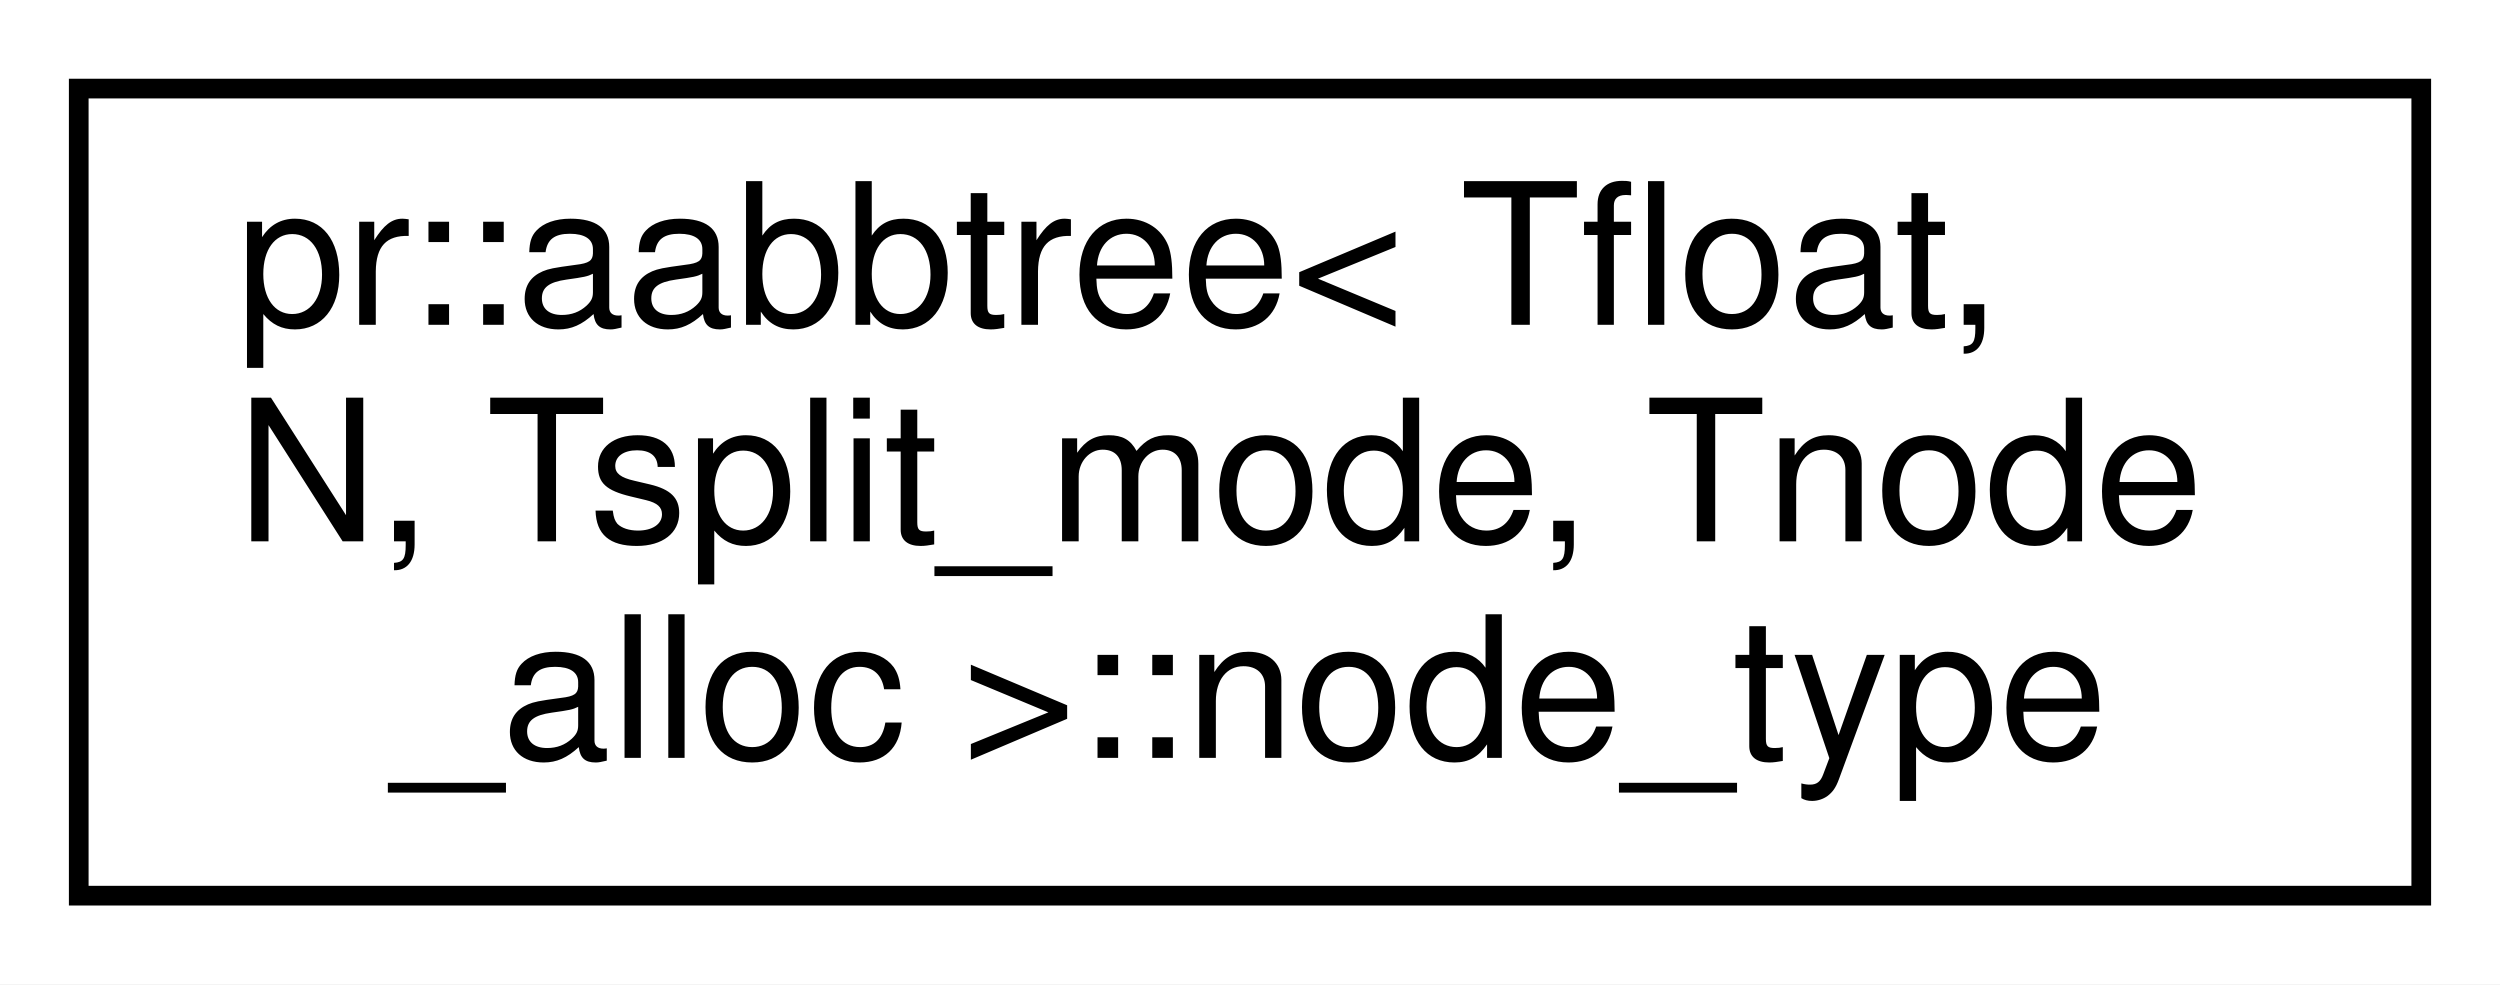
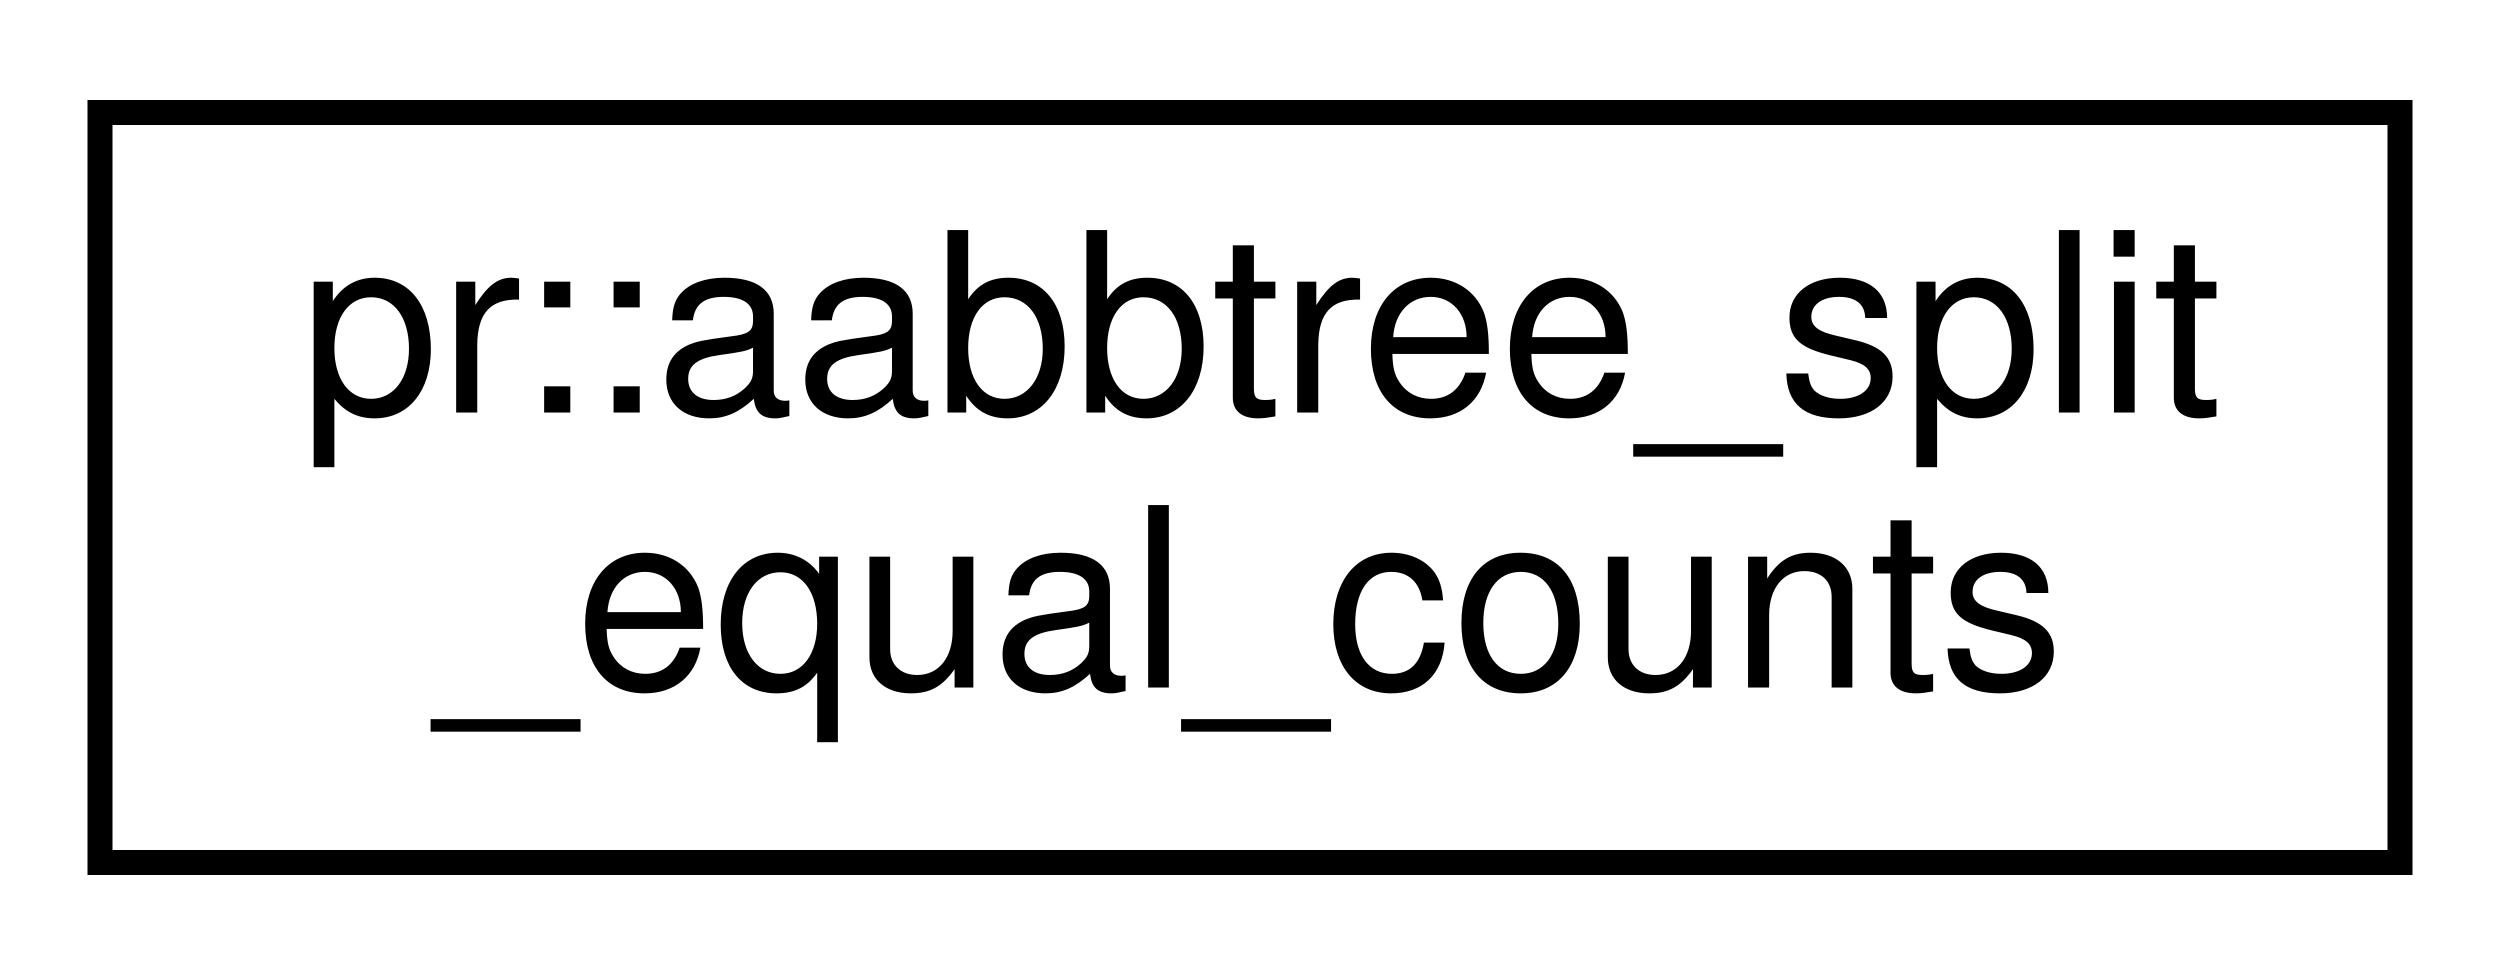
- <svg xmlns="http://www.w3.org/2000/svg" xmlns:xlink="http://www.w3.org/1999/xlink" width="127pt" height="50pt" viewBox="0.00 0.00 127.00 50.00">
-   <g id="graph0" class="graph" transform="scale(1 1) rotate(0) translate(4 46)">
-     <polygon fill="#ffffff" stroke="transparent" points="-4,4 -4,-46 123,-46 123,4 -4,4" />
+ <svg xmlns="http://www.w3.org/2000/svg" xmlns:xlink="http://www.w3.org/1999/xlink" width="100pt" height="39pt" viewBox="0.00 0.00 100.00 39.00">
+   <g id="graph0" class="graph" transform="scale(1 1) rotate(0) translate(4 35)">
+     <polygon fill="#ffffff" stroke="transparent" points="-4,4 -4,-35 96,-35 96,4 -4,4" />
    <g id="node1" class="node">
      <g id="a_node1">
-         <a xlink:href="structpr_1_1aabbtree_1_1node__type.html" target="_top" xlink:title="Node type. ">
-           <polygon fill="#ffffff" stroke="#000000" points="0,-.5 0,-41.5 119,-41.5 119,-.5 0,-.5" />
-           <text text-anchor="start" x="8" y="-29.5" font-family="Helvetica,sans-Serif" font-size="10.00" fill="#000000">pr::aabbtree&lt; Tfloat,</text>
-           <text text-anchor="start" x="8" y="-18.5" font-family="Helvetica,sans-Serif" font-size="10.00" fill="#000000"> N, Tsplit_mode, Tnode</text>
-           <text text-anchor="middle" x="59.5" y="-7.5" font-family="Helvetica,sans-Serif" font-size="10.00" fill="#000000">_alloc &gt;::node_type</text>
+         <a xlink:href="structpr_1_1aabbtree__split__equal__counts.html" target="_top" xlink:title="Split by equal counts. ">
+           <polygon fill="#ffffff" stroke="#000000" points="0,-.5 0,-30.5 92,-30.5 92,-.5 0,-.5" />
+           <text text-anchor="start" x="8" y="-18.5" font-family="Helvetica,sans-Serif" font-size="10.00" fill="#000000">pr::aabbtree_split</text>
+           <text text-anchor="middle" x="46" y="-7.5" font-family="Helvetica,sans-Serif" font-size="10.00" fill="#000000">_equal_counts</text>
        </a>
      </g>
    </g>
  </g>
</svg>
